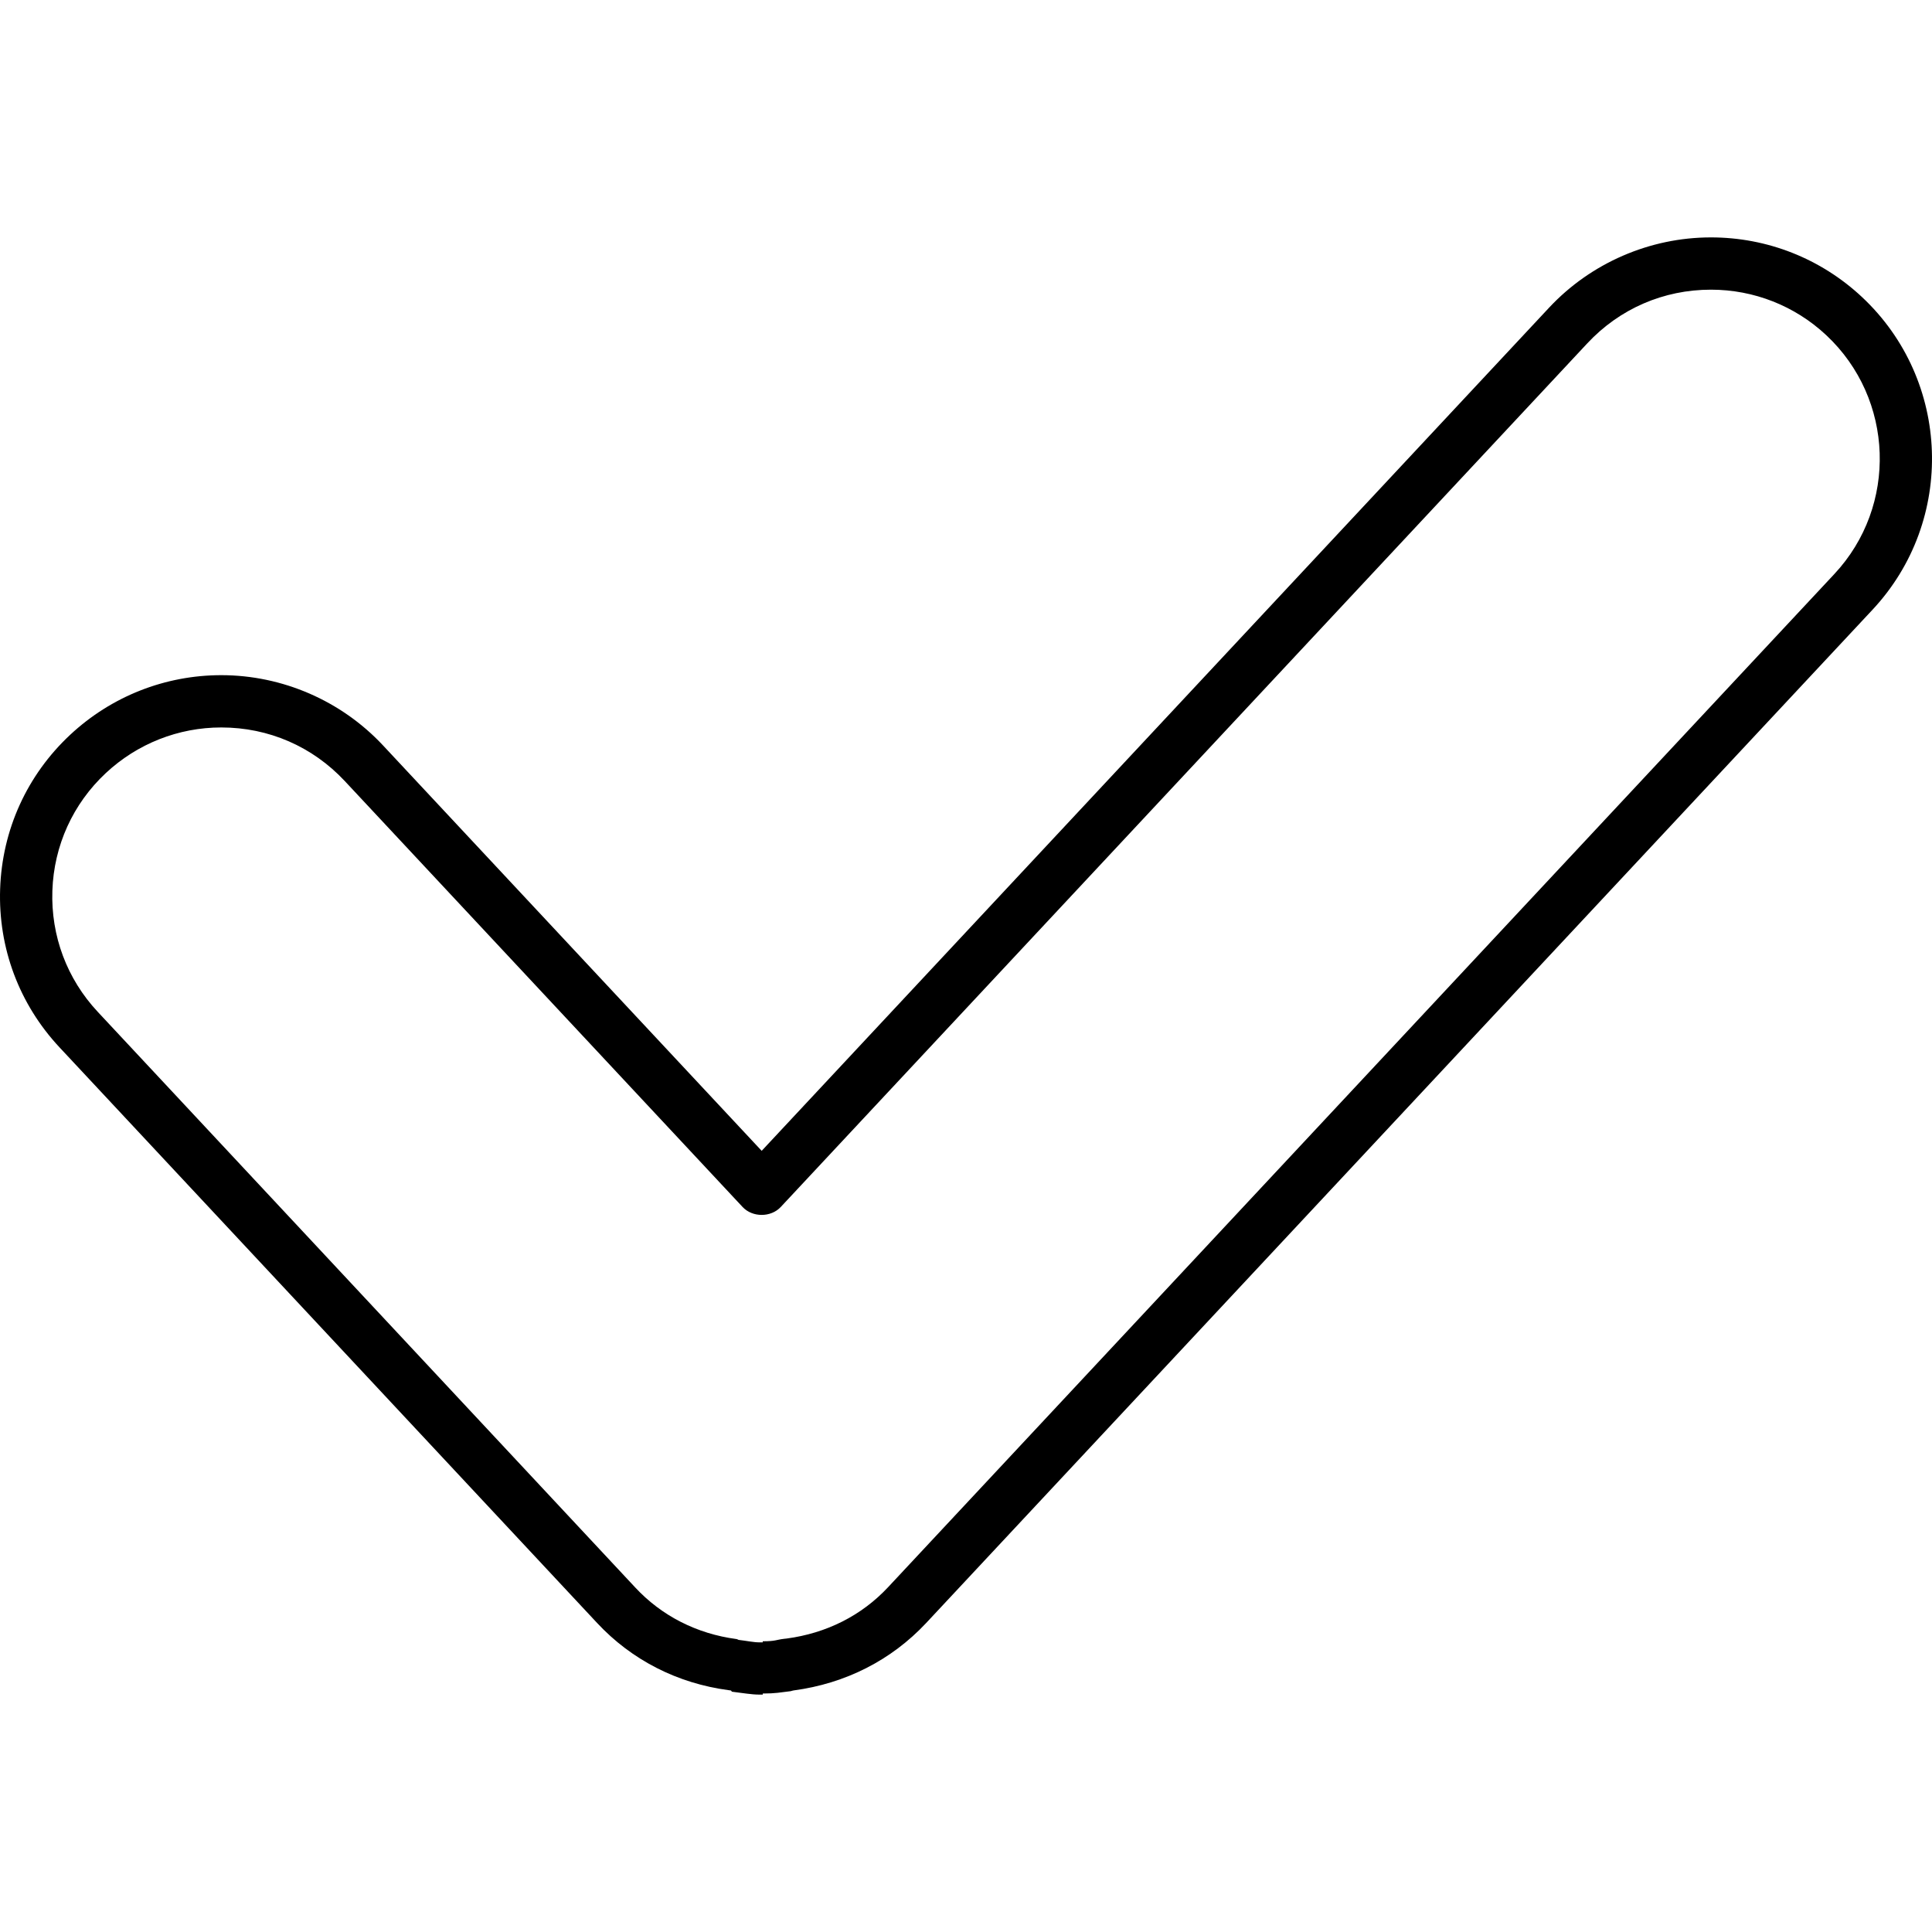
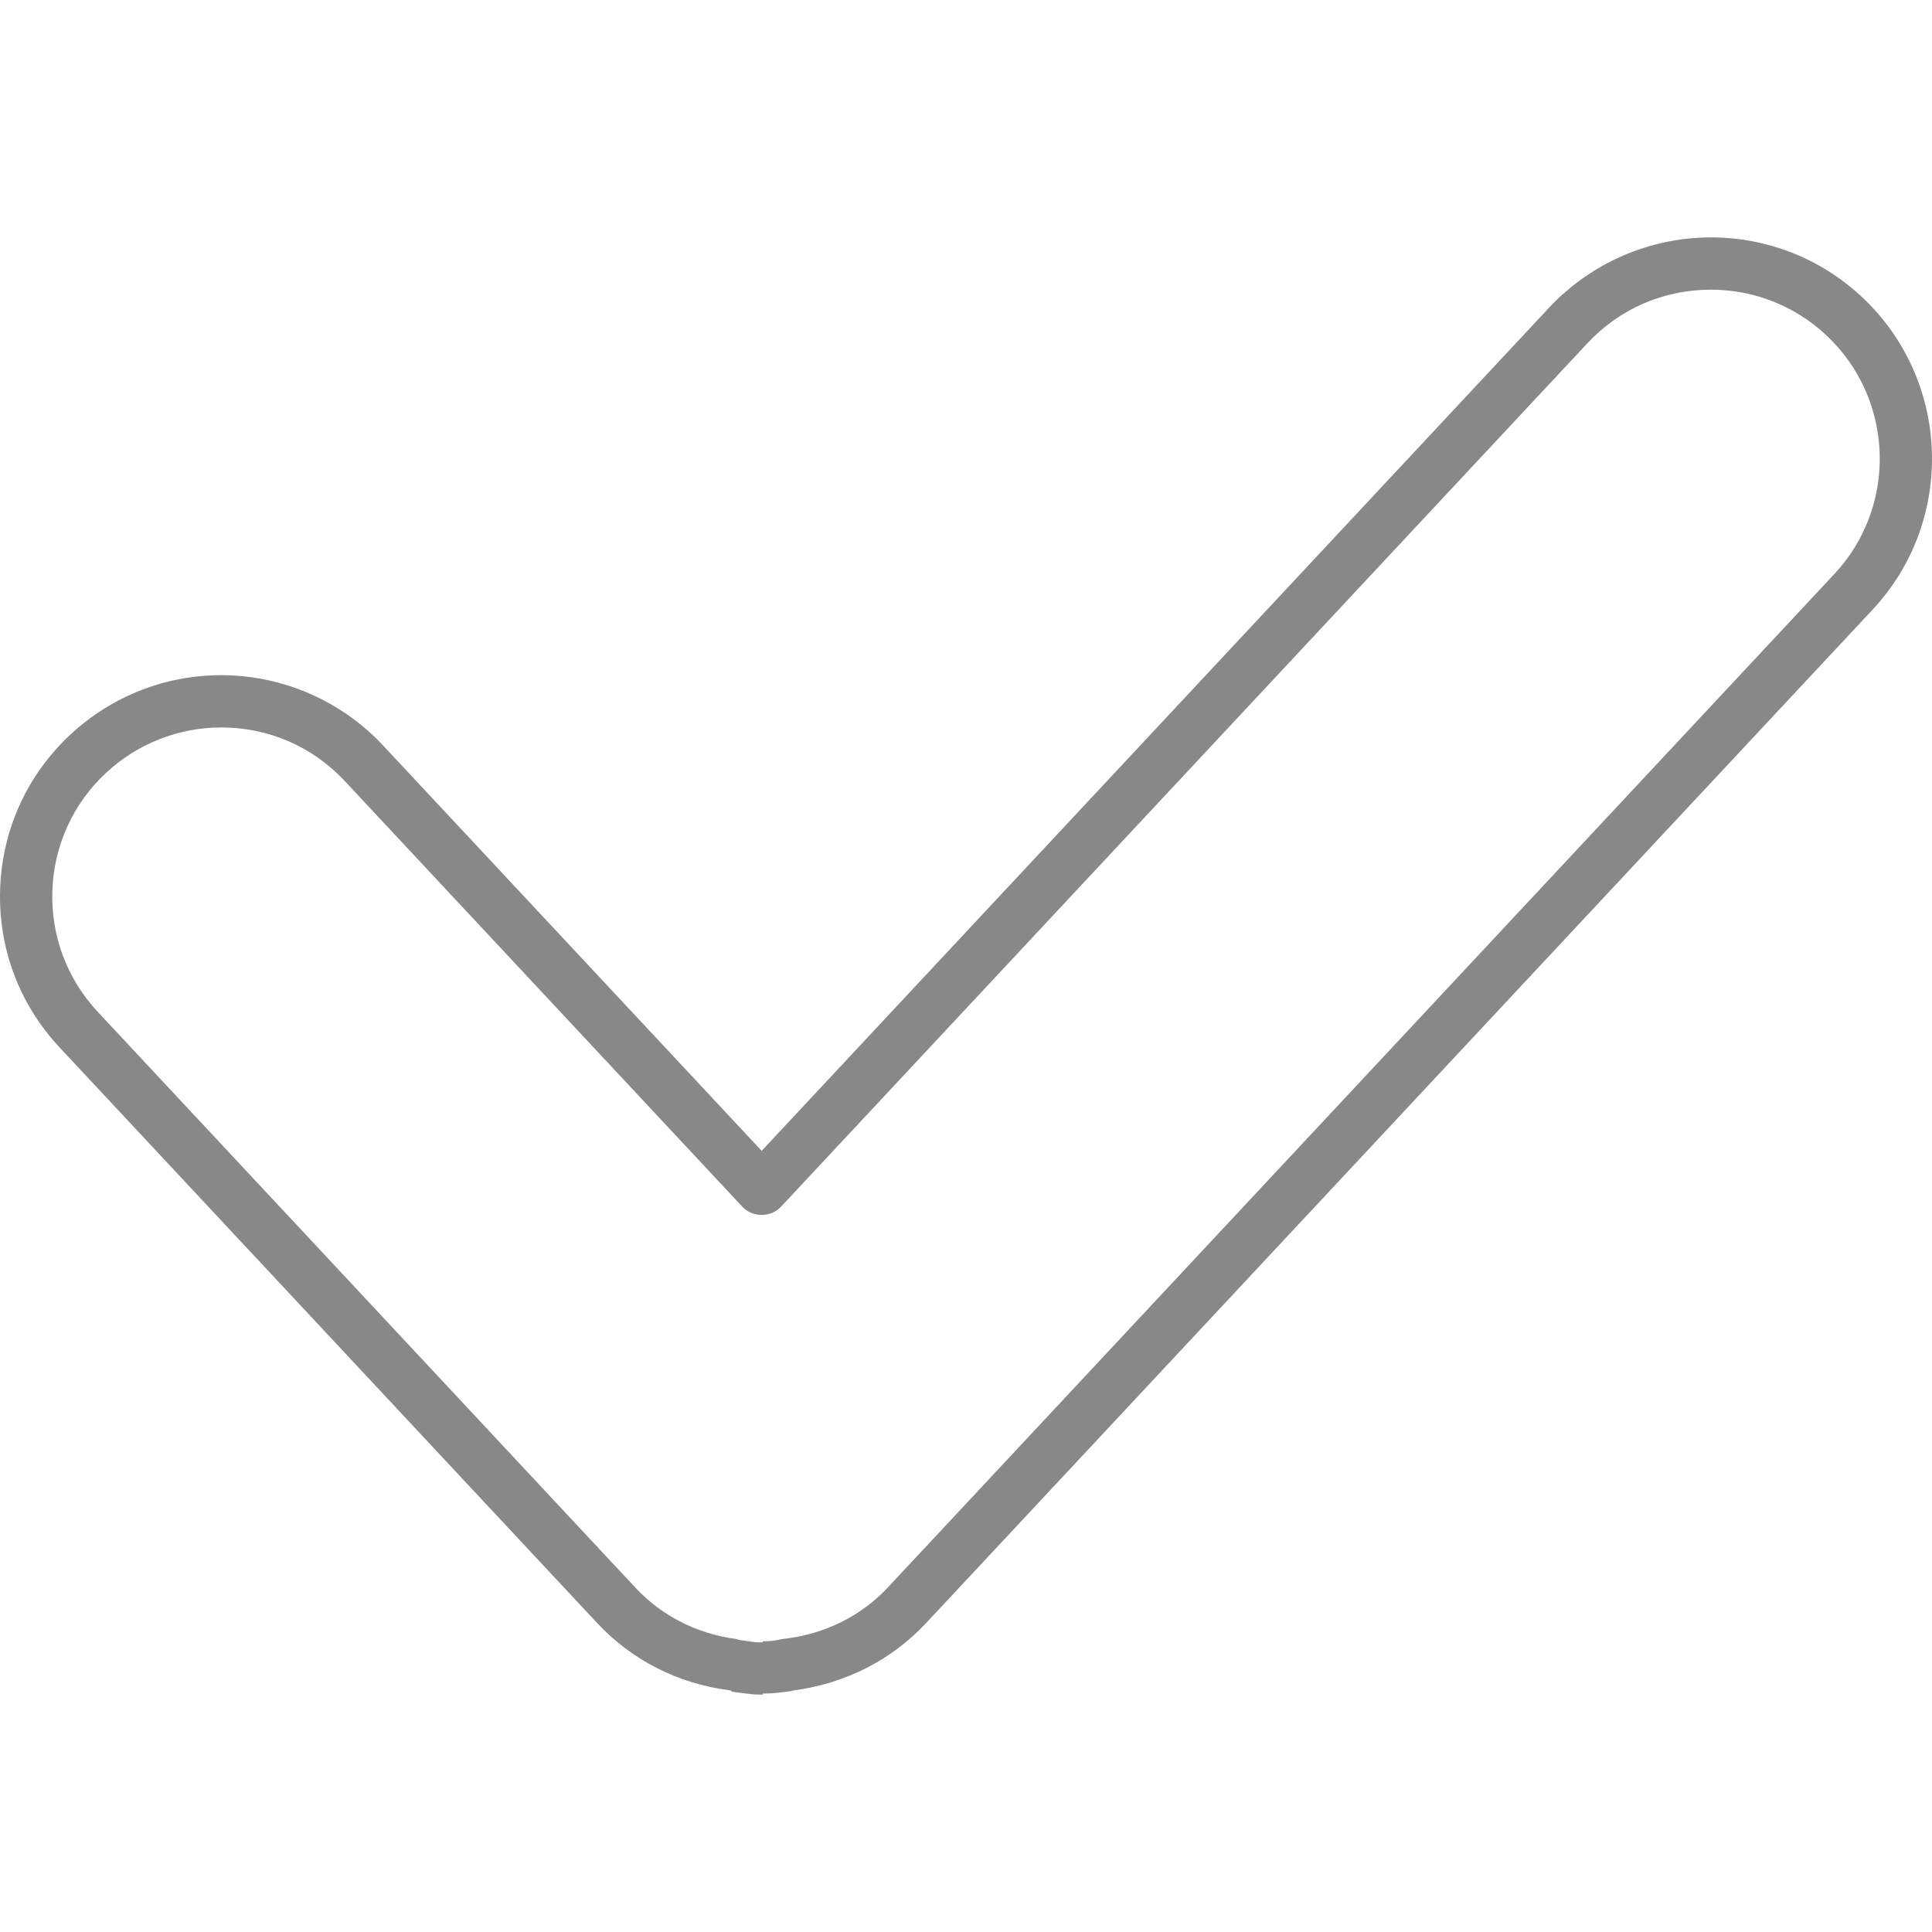
<svg xmlns="http://www.w3.org/2000/svg" version="1.1" id="Capa_1" x="0px" y="0px" width="612.002px" height="612.002px" viewBox="0 0 612.002 612.002" style="enable-background:new 0 0 612.002 612.002;" xml:space="preserve">
  <g>
-     <path d="M589.794,94.066c-13.016-12.167-30.001-18.865-47.819-18.865c-19.357,0-38.037,8.106-51.255,22.244L241.278,364.551   l-119.952-128.43c-13.202-14.137-31.873-22.247-51.222-22.247c-17.822,0-34.824,6.71-47.877,18.89   C8.553,245.531,0.675,262.868,0.042,281.584c-0.638,18.716,6.052,36.55,18.832,50.212l170.255,182.297   c10.979,11.787,25.51,19.168,41.704,21.309c0.22,0.037,0.439,0.066,0.684,0.09c0.124,0.021,0.248,0.381,0.368,0.395   c3.354,0.393,6.11,0.914,8.686,0.914h0.575h0.477v-0.344c4.14,0,5.46-0.348,8.858-0.744c0.129-0.018,0.349-0.117,0.48-0.137   c0.129-0.018,0.364-0.084,0.41-0.092c16.451-2.182,30.99-9.584,42.011-21.365L593.16,193.141   C619.539,164.92,618.04,120.466,589.794,94.066z M581.067,181.835L281.302,502.797c-8.366,8.949-19.457,14.568-32.171,16.252   c-0.115,0.018-0.476,0.037-0.658,0.066c-2.699,0.314-2.715,0.795-6.855,0.795v0.344h-0.472h-0.571   c-1.896,0-3.925-0.477-6.562-0.777c-0.207-0.033-0.431-0.236-0.688-0.266c-12.655-1.676-23.746-7.373-32.083-16.324L30.97,320.531   c-9.758-10.436-14.866-24.072-14.382-38.363c0.484-14.291,6.5-27.542,16.94-37.287c9.973-9.307,22.964-14.444,36.576-14.444   c14.995,0,28.888,6.032,39.122,16.99l126,134.905c3.13,3.357,8.971,3.354,12.101,0l255.49-273.578   c10.241-10.962,24.151-16.994,39.158-16.994c13.607,0,26.574,5.113,36.514,14.398C600.061,126.328,601.22,160.275,581.067,181.835z   " />
+     <path fill="#888888" d="M589.794,94.066c-13.016-12.167-30.001-18.865-47.819-18.865c-19.357,0-38.037,8.106-51.255,22.244L241.278,364.551   l-119.952-128.43c-13.202-14.137-31.873-22.247-51.222-22.247c-17.822,0-34.824,6.71-47.877,18.89   C8.553,245.531,0.675,262.868,0.042,281.584c-0.638,18.716,6.052,36.55,18.832,50.212l170.255,182.297   c10.979,11.787,25.51,19.168,41.704,21.309c0.22,0.037,0.439,0.066,0.684,0.09c0.124,0.021,0.248,0.381,0.368,0.395   c3.354,0.393,6.11,0.914,8.686,0.914h0.575h0.477v-0.344c4.14,0,5.46-0.348,8.858-0.744c0.129-0.018,0.349-0.117,0.48-0.137   c0.129-0.018,0.364-0.084,0.41-0.092c16.451-2.182,30.99-9.584,42.011-21.365L593.16,193.141   C619.539,164.92,618.04,120.466,589.794,94.066z M581.067,181.835L281.302,502.797c-8.366,8.949-19.457,14.568-32.171,16.252   c-0.115,0.018-0.476,0.037-0.658,0.066c-2.699,0.314-2.715,0.795-6.855,0.795v0.344h-0.472h-0.571   c-1.896,0-3.925-0.477-6.562-0.777c-0.207-0.033-0.431-0.236-0.688-0.266c-12.655-1.676-23.746-7.373-32.083-16.324L30.97,320.531   c-9.758-10.436-14.866-24.072-14.382-38.363c0.484-14.291,6.5-27.542,16.94-37.287c9.973-9.307,22.964-14.444,36.576-14.444   c14.995,0,28.888,6.032,39.122,16.99l126,134.905c3.13,3.357,8.971,3.354,12.101,0l255.49-273.578   c10.241-10.962,24.151-16.994,39.158-16.994c13.607,0,26.574,5.113,36.514,14.398C600.061,126.328,601.22,160.275,581.067,181.835z   " />
  </g>
  <g>
</g>
  <g>
</g>
  <g>
</g>
  <g>
</g>
  <g>
</g>
  <g>
</g>
  <g>
</g>
  <g>
</g>
  <g>
</g>
  <g>
</g>
  <g>
</g>
  <g>
</g>
  <g>
</g>
  <g>
</g>
  <g>
</g>
</svg>
